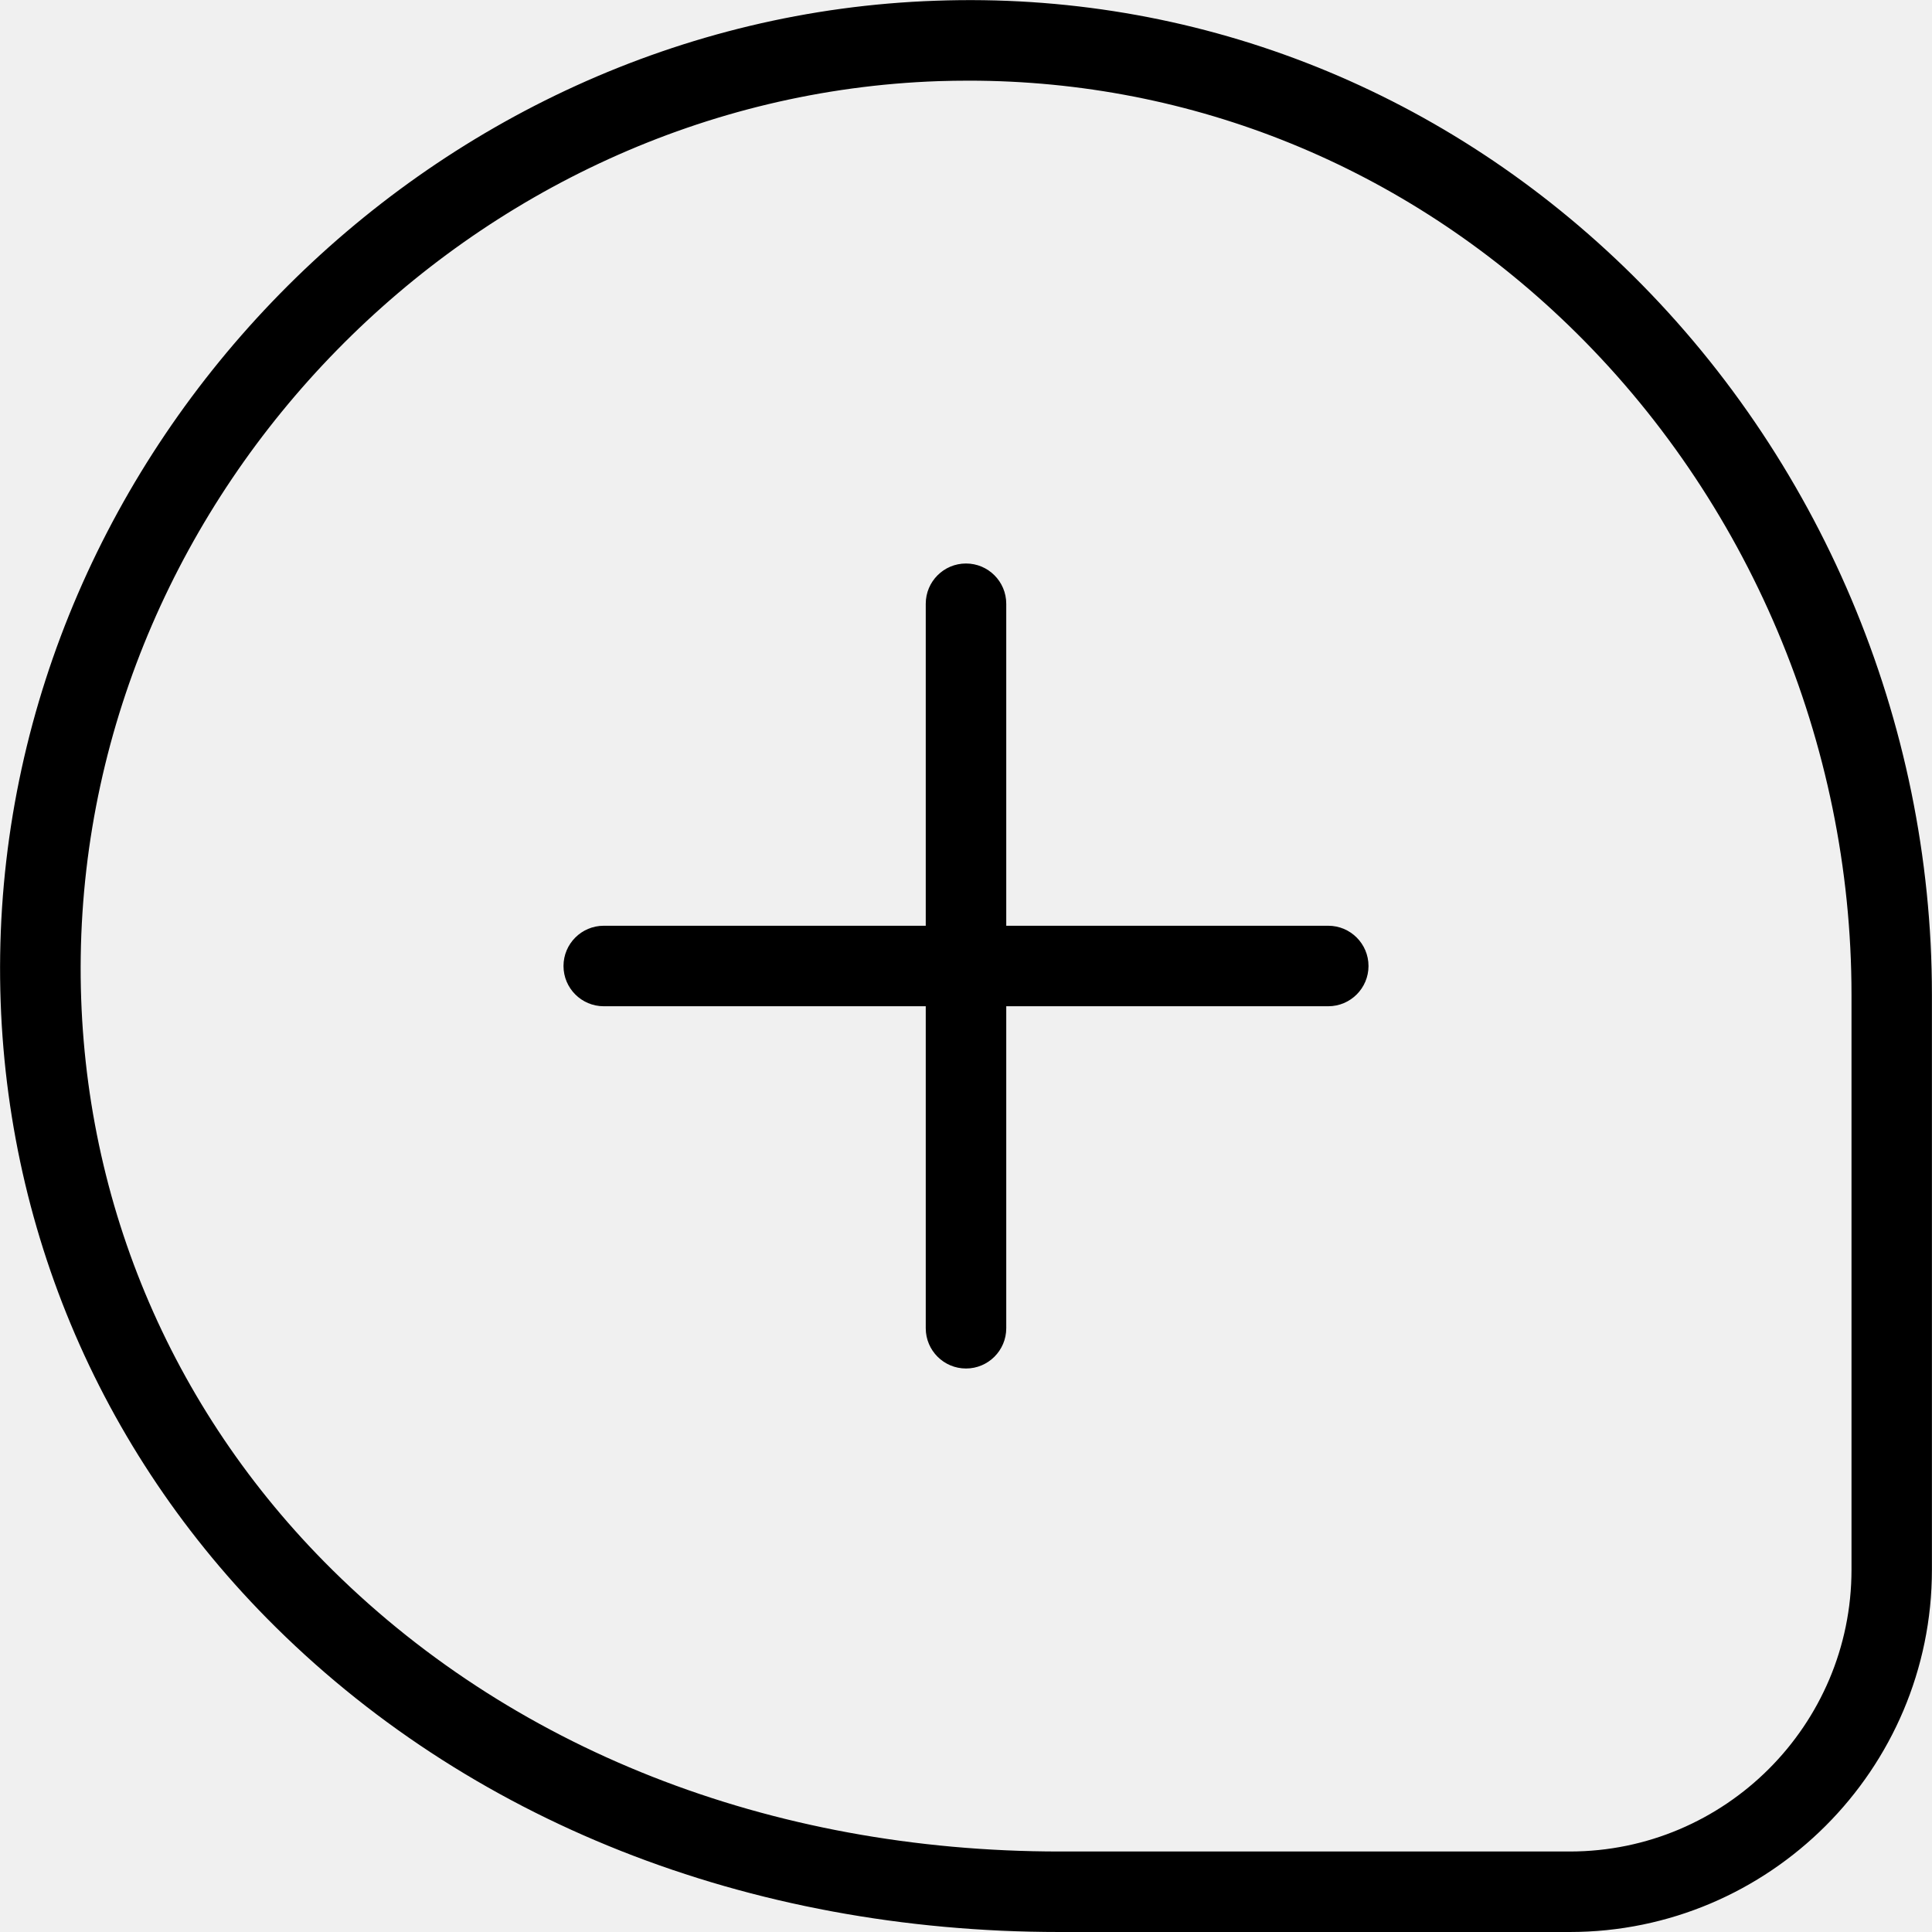
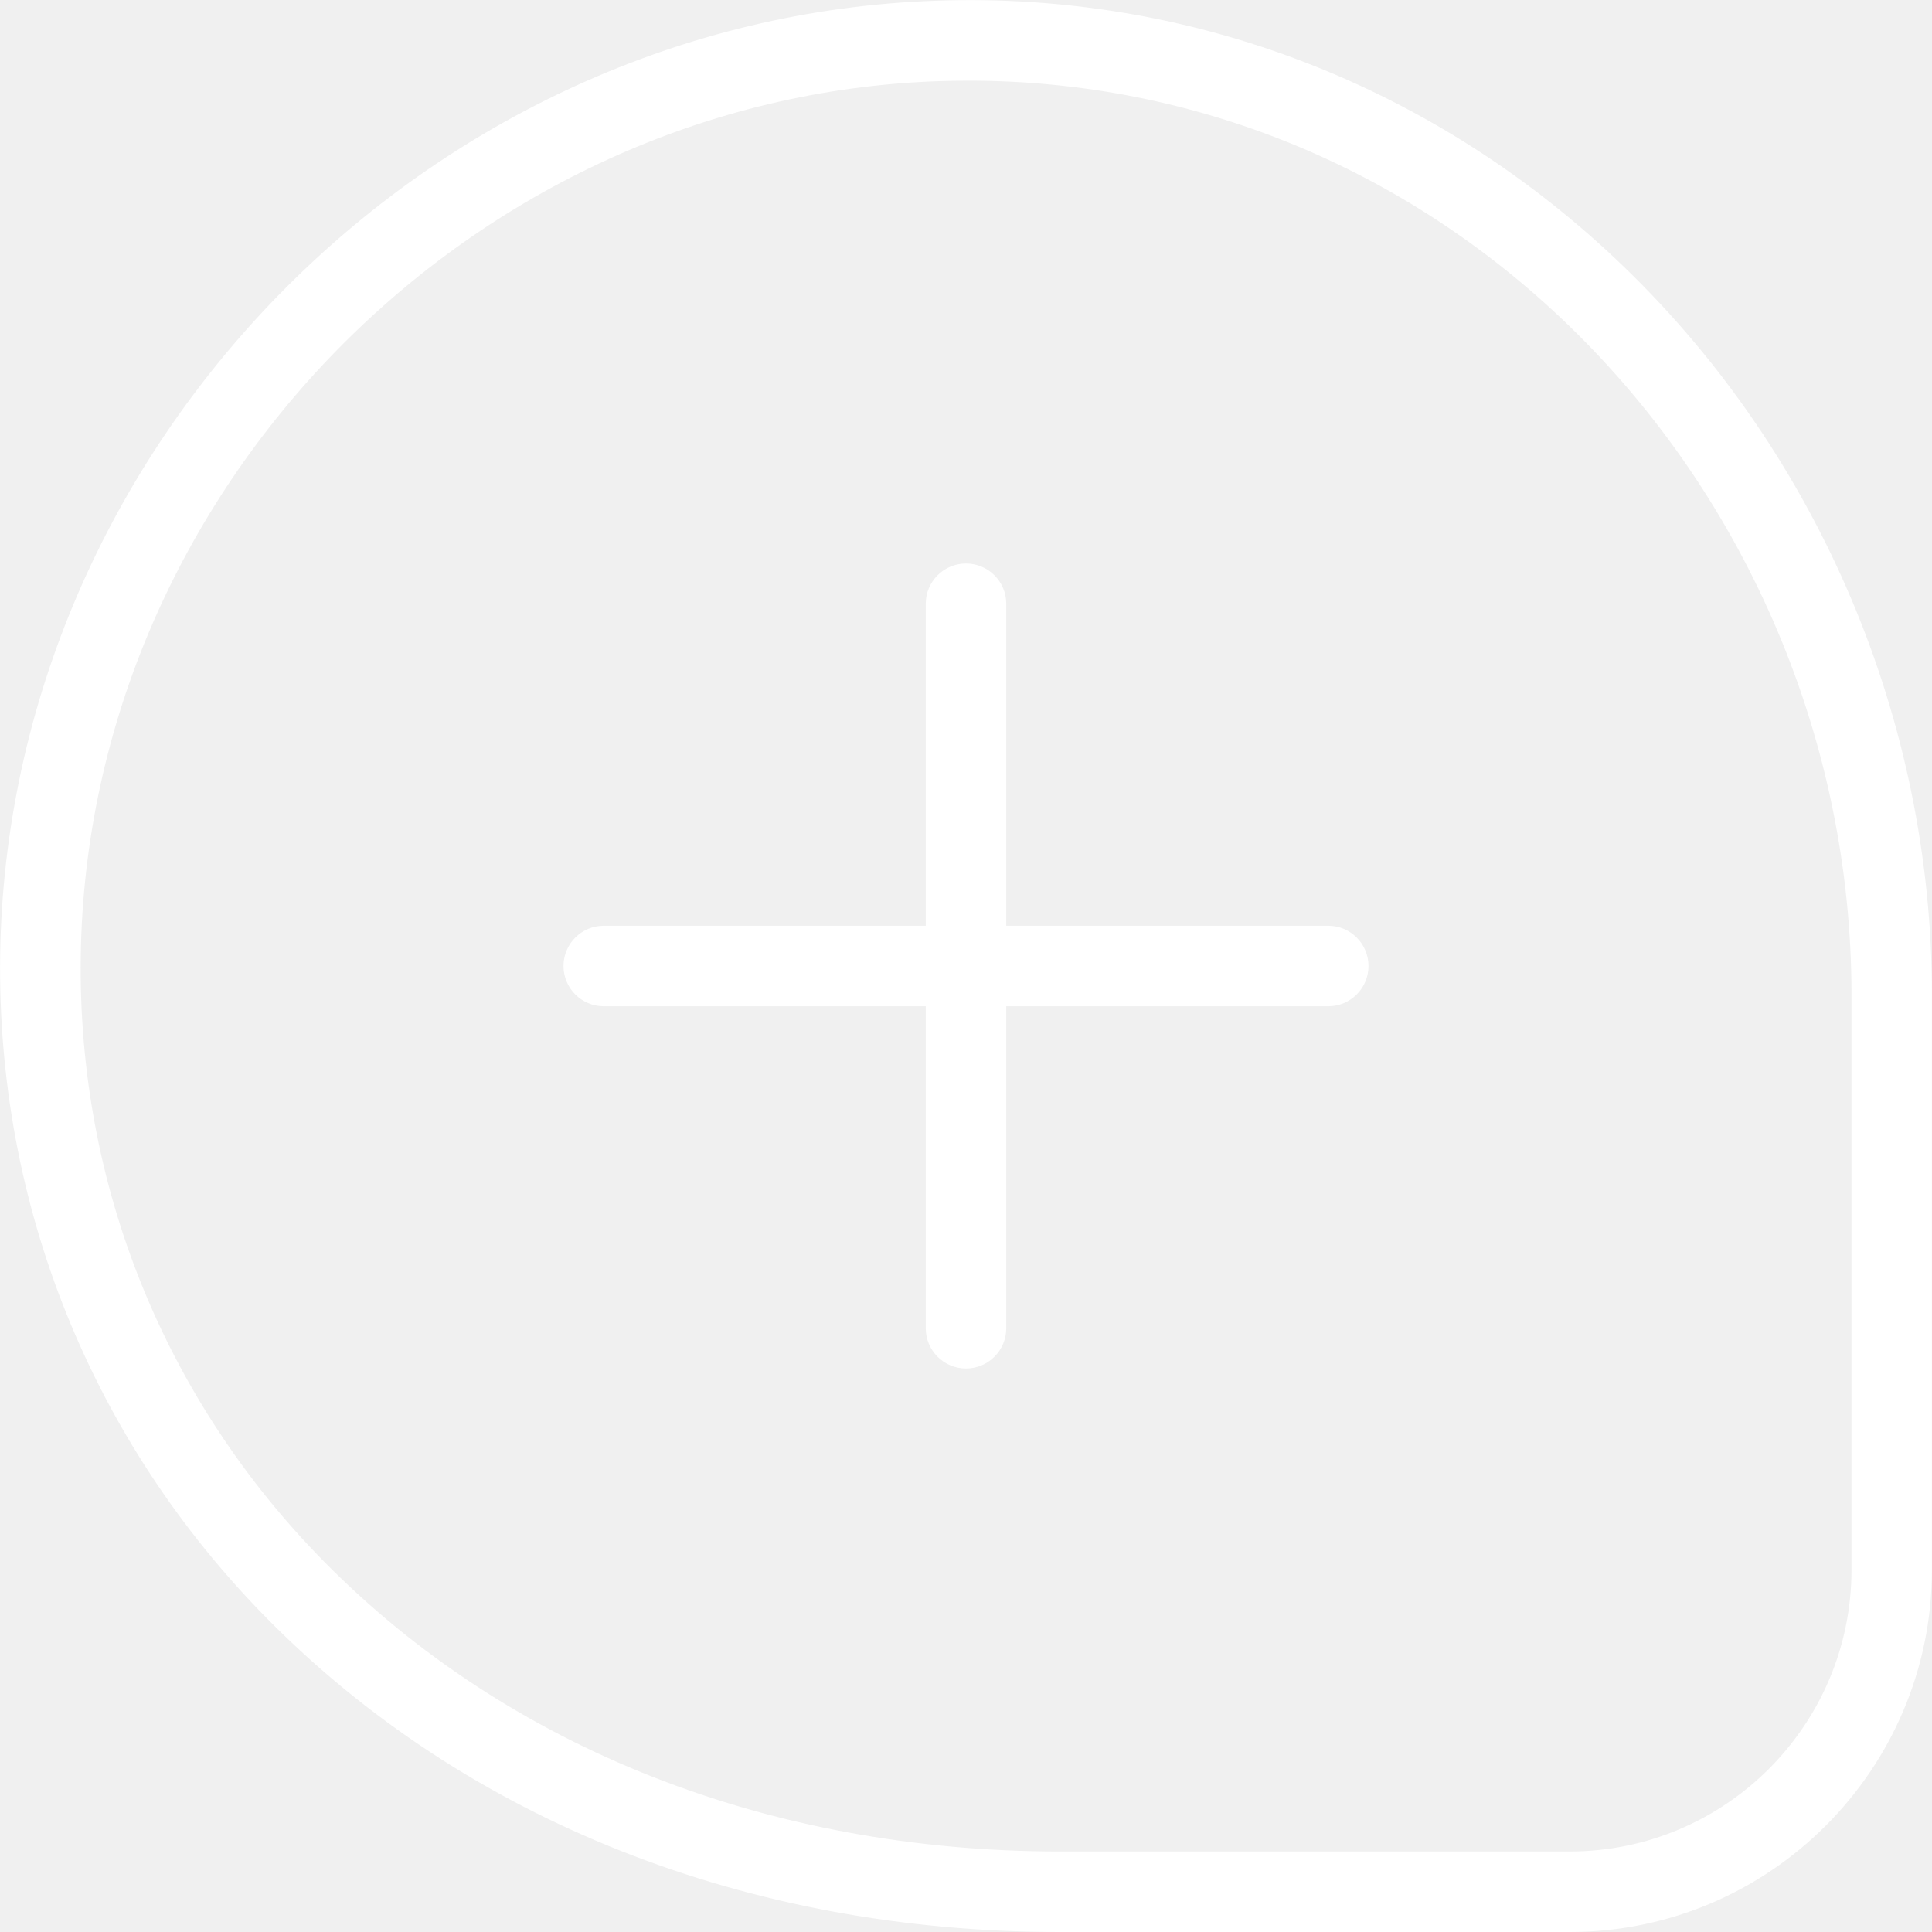
<svg xmlns="http://www.w3.org/2000/svg" id="Layer_1" data-name="Layer 1" viewBox="0 0 24 24" width="512" height="512">
-   <path d="m20.179,3.32C17.854,1.074,14.81-.106,11.624.009,5.305.227.092,5.546.002,11.866c-.043,3.1,1.133,6.025,3.313,8.237,2.478,2.513,5.975,3.897,9.848,3.897h6.336c2.481,0,4.5-2.019,4.5-4.5v-7.145c0-3.396-1.393-6.689-3.821-9.036Zm2.821,16.18c0,1.93-1.57,3.5-3.5,3.5h-6.336c-3.603,0-6.847-1.278-9.136-3.599-1.991-2.02-3.065-4.69-3.025-7.521C1.084,6.085,5.865,1.208,11.658,1.008c.126-.004.25-.006.376-.006,2.78,0,5.414,1.07,7.45,3.038,2.234,2.159,3.516,5.19,3.516,8.316v7.145Zm-6-7.5c0,.276-.224.5-.5.5h-4v4c0,.276-.224.5-.5.5s-.5-.224-.5-.5v-4h-4c-.276,0-.5-.224-.5-.5s.224-.5.5-.5h4v-4c0-.276.224-.5.5-.5s.5.224.5.5v4h4c.276,0,.5.224.5.5Z" />
+   <path d="m20.179,3.32C17.854,1.074,14.81-.106,11.624.009,5.305.227.092,5.546.002,11.866c-.043,3.1,1.133,6.025,3.313,8.237,2.478,2.513,5.975,3.897,9.848,3.897h6.336c2.481,0,4.5-2.019,4.5-4.5v-7.145c0-3.396-1.393-6.689-3.821-9.036Zm2.821,16.18c0,1.93-1.57,3.5-3.5,3.5h-6.336c-3.603,0-6.847-1.278-9.136-3.599-1.991-2.02-3.065-4.69-3.025-7.521C1.084,6.085,5.865,1.208,11.658,1.008c.126-.004.25-.006.376-.006,2.78,0,5.414,1.07,7.45,3.038,2.234,2.159,3.516,5.19,3.516,8.316v7.145Zm-6-7.5c0,.276-.224.5-.5.5h-4v4c0,.276-.224.5-.5.5s-.5-.224-.5-.5v-4h-4c-.276,0-.5-.224-.5-.5s.224-.5.5-.5h4v-4c0-.276.224-.5.5-.5s.5.224.5.5v4h4c.276,0,.5.224.5.5Z" fill="white" />
</svg>
